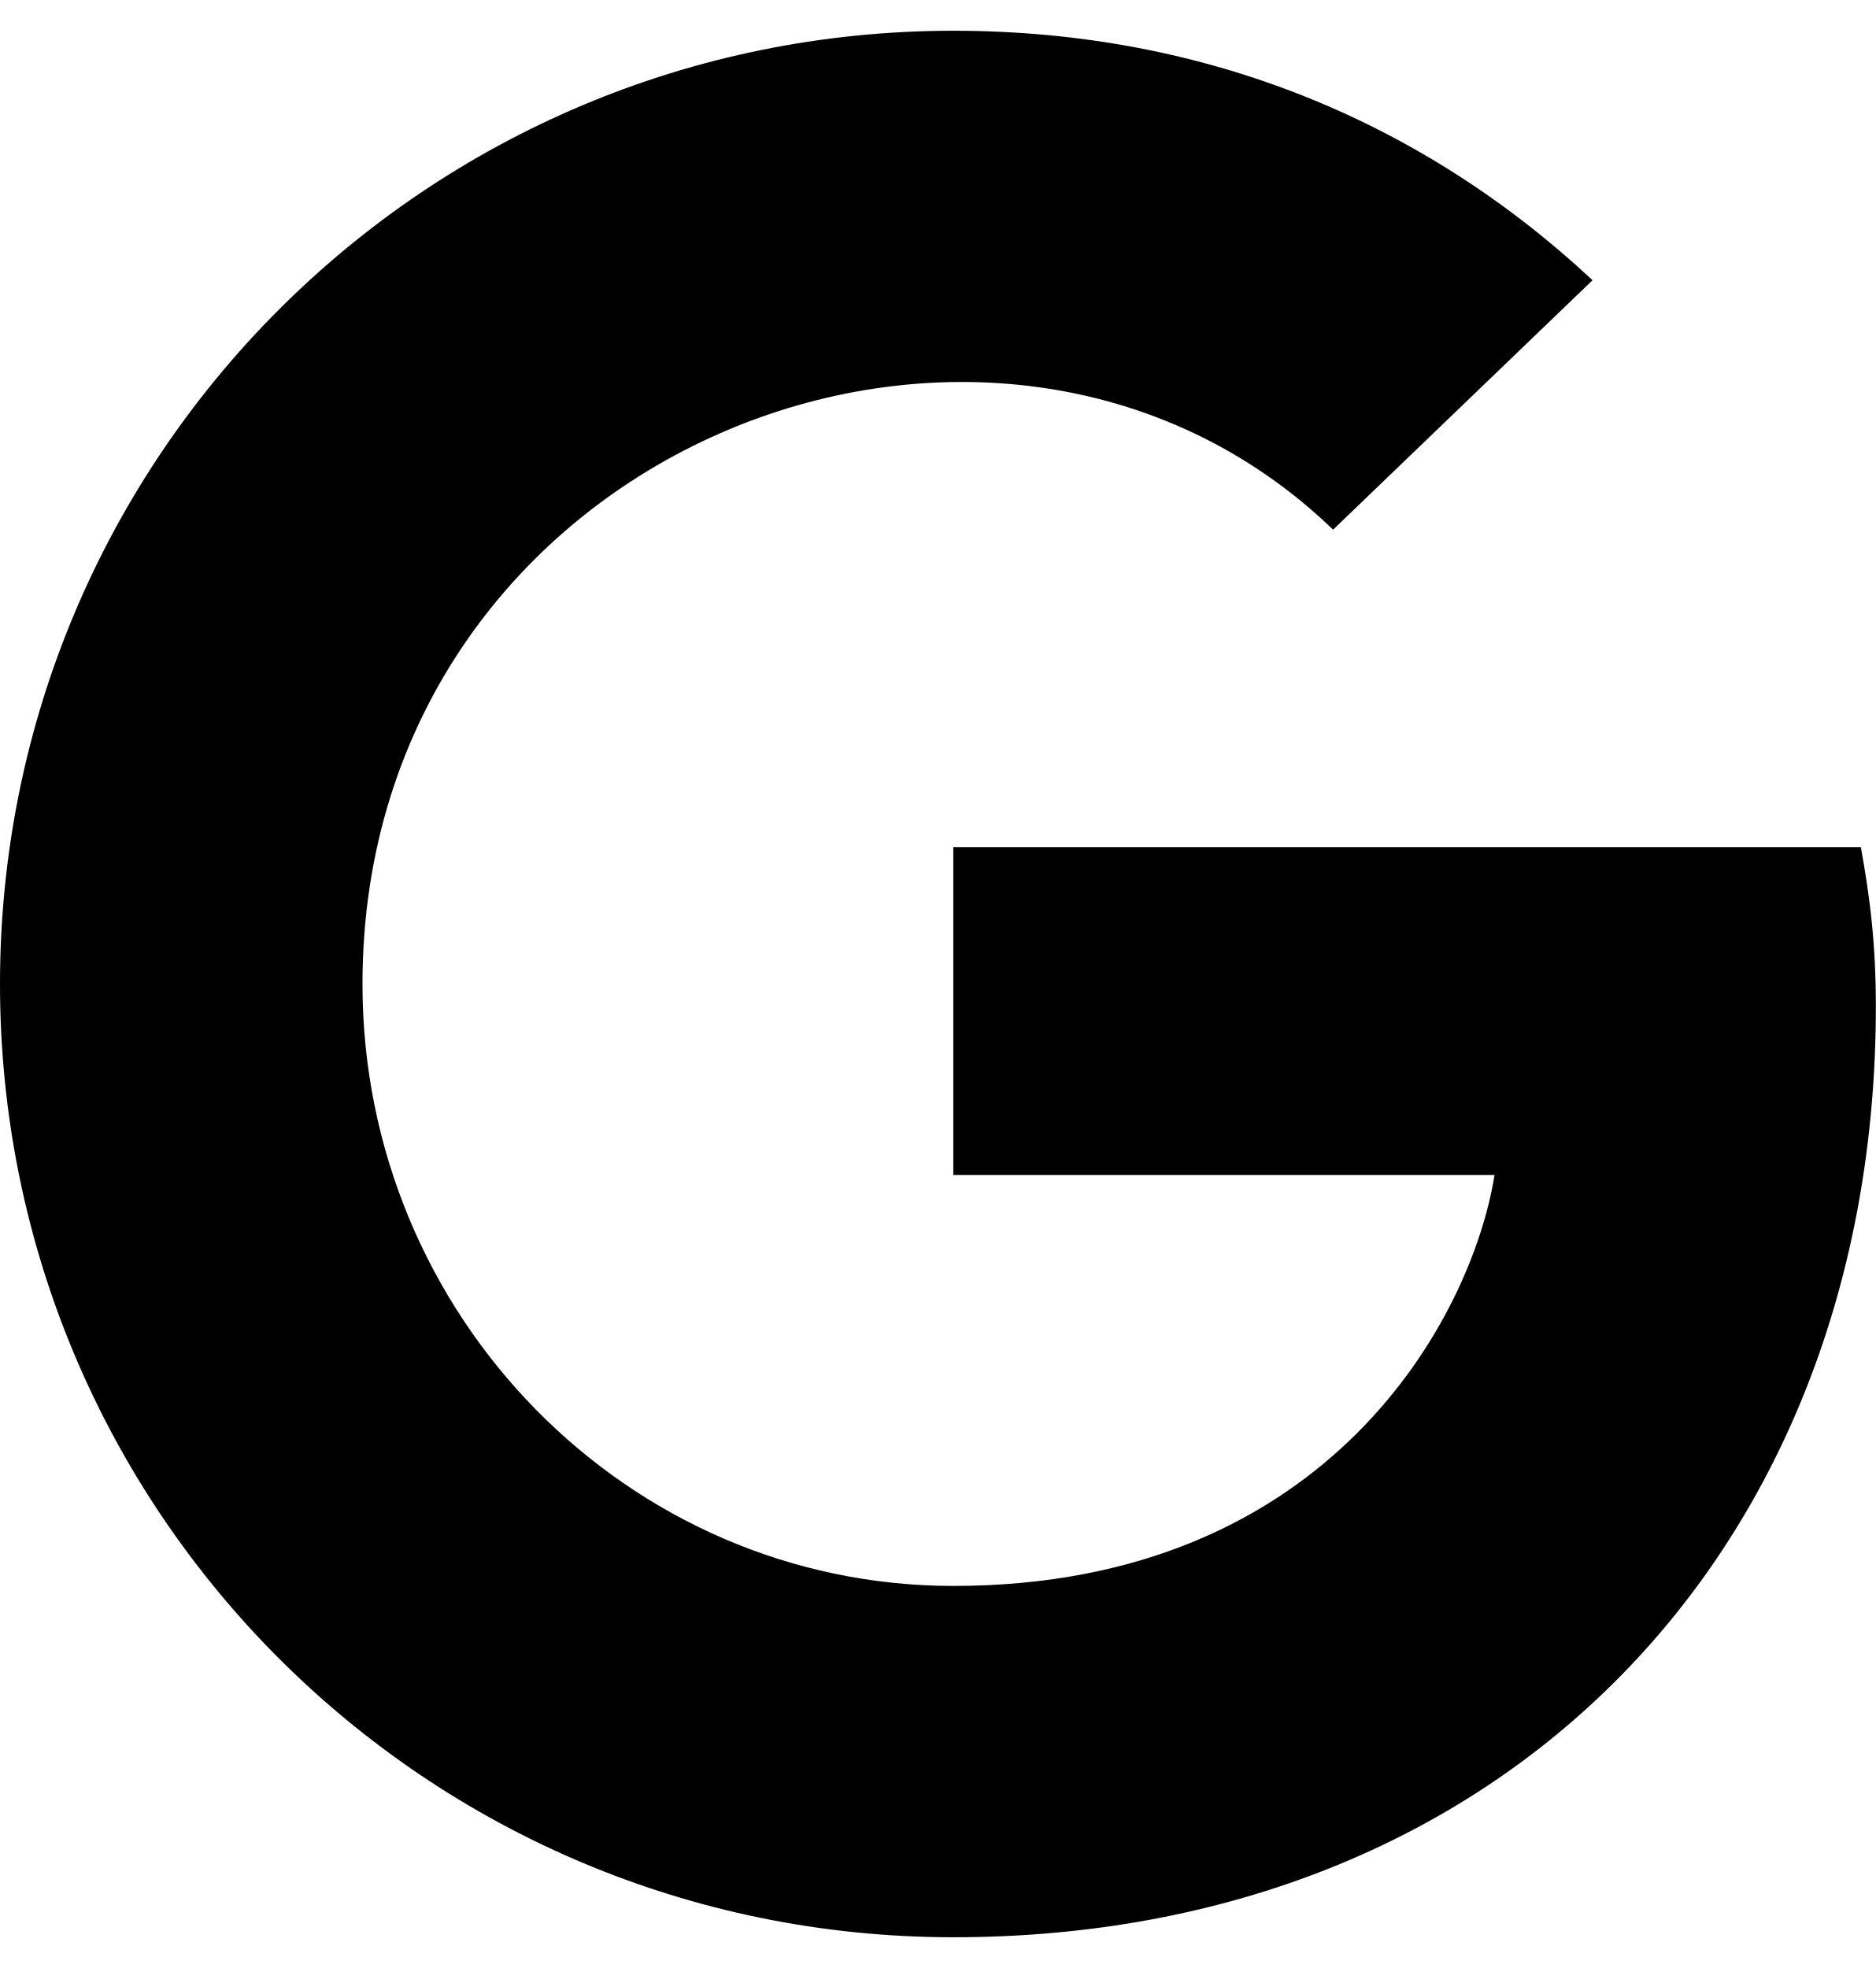
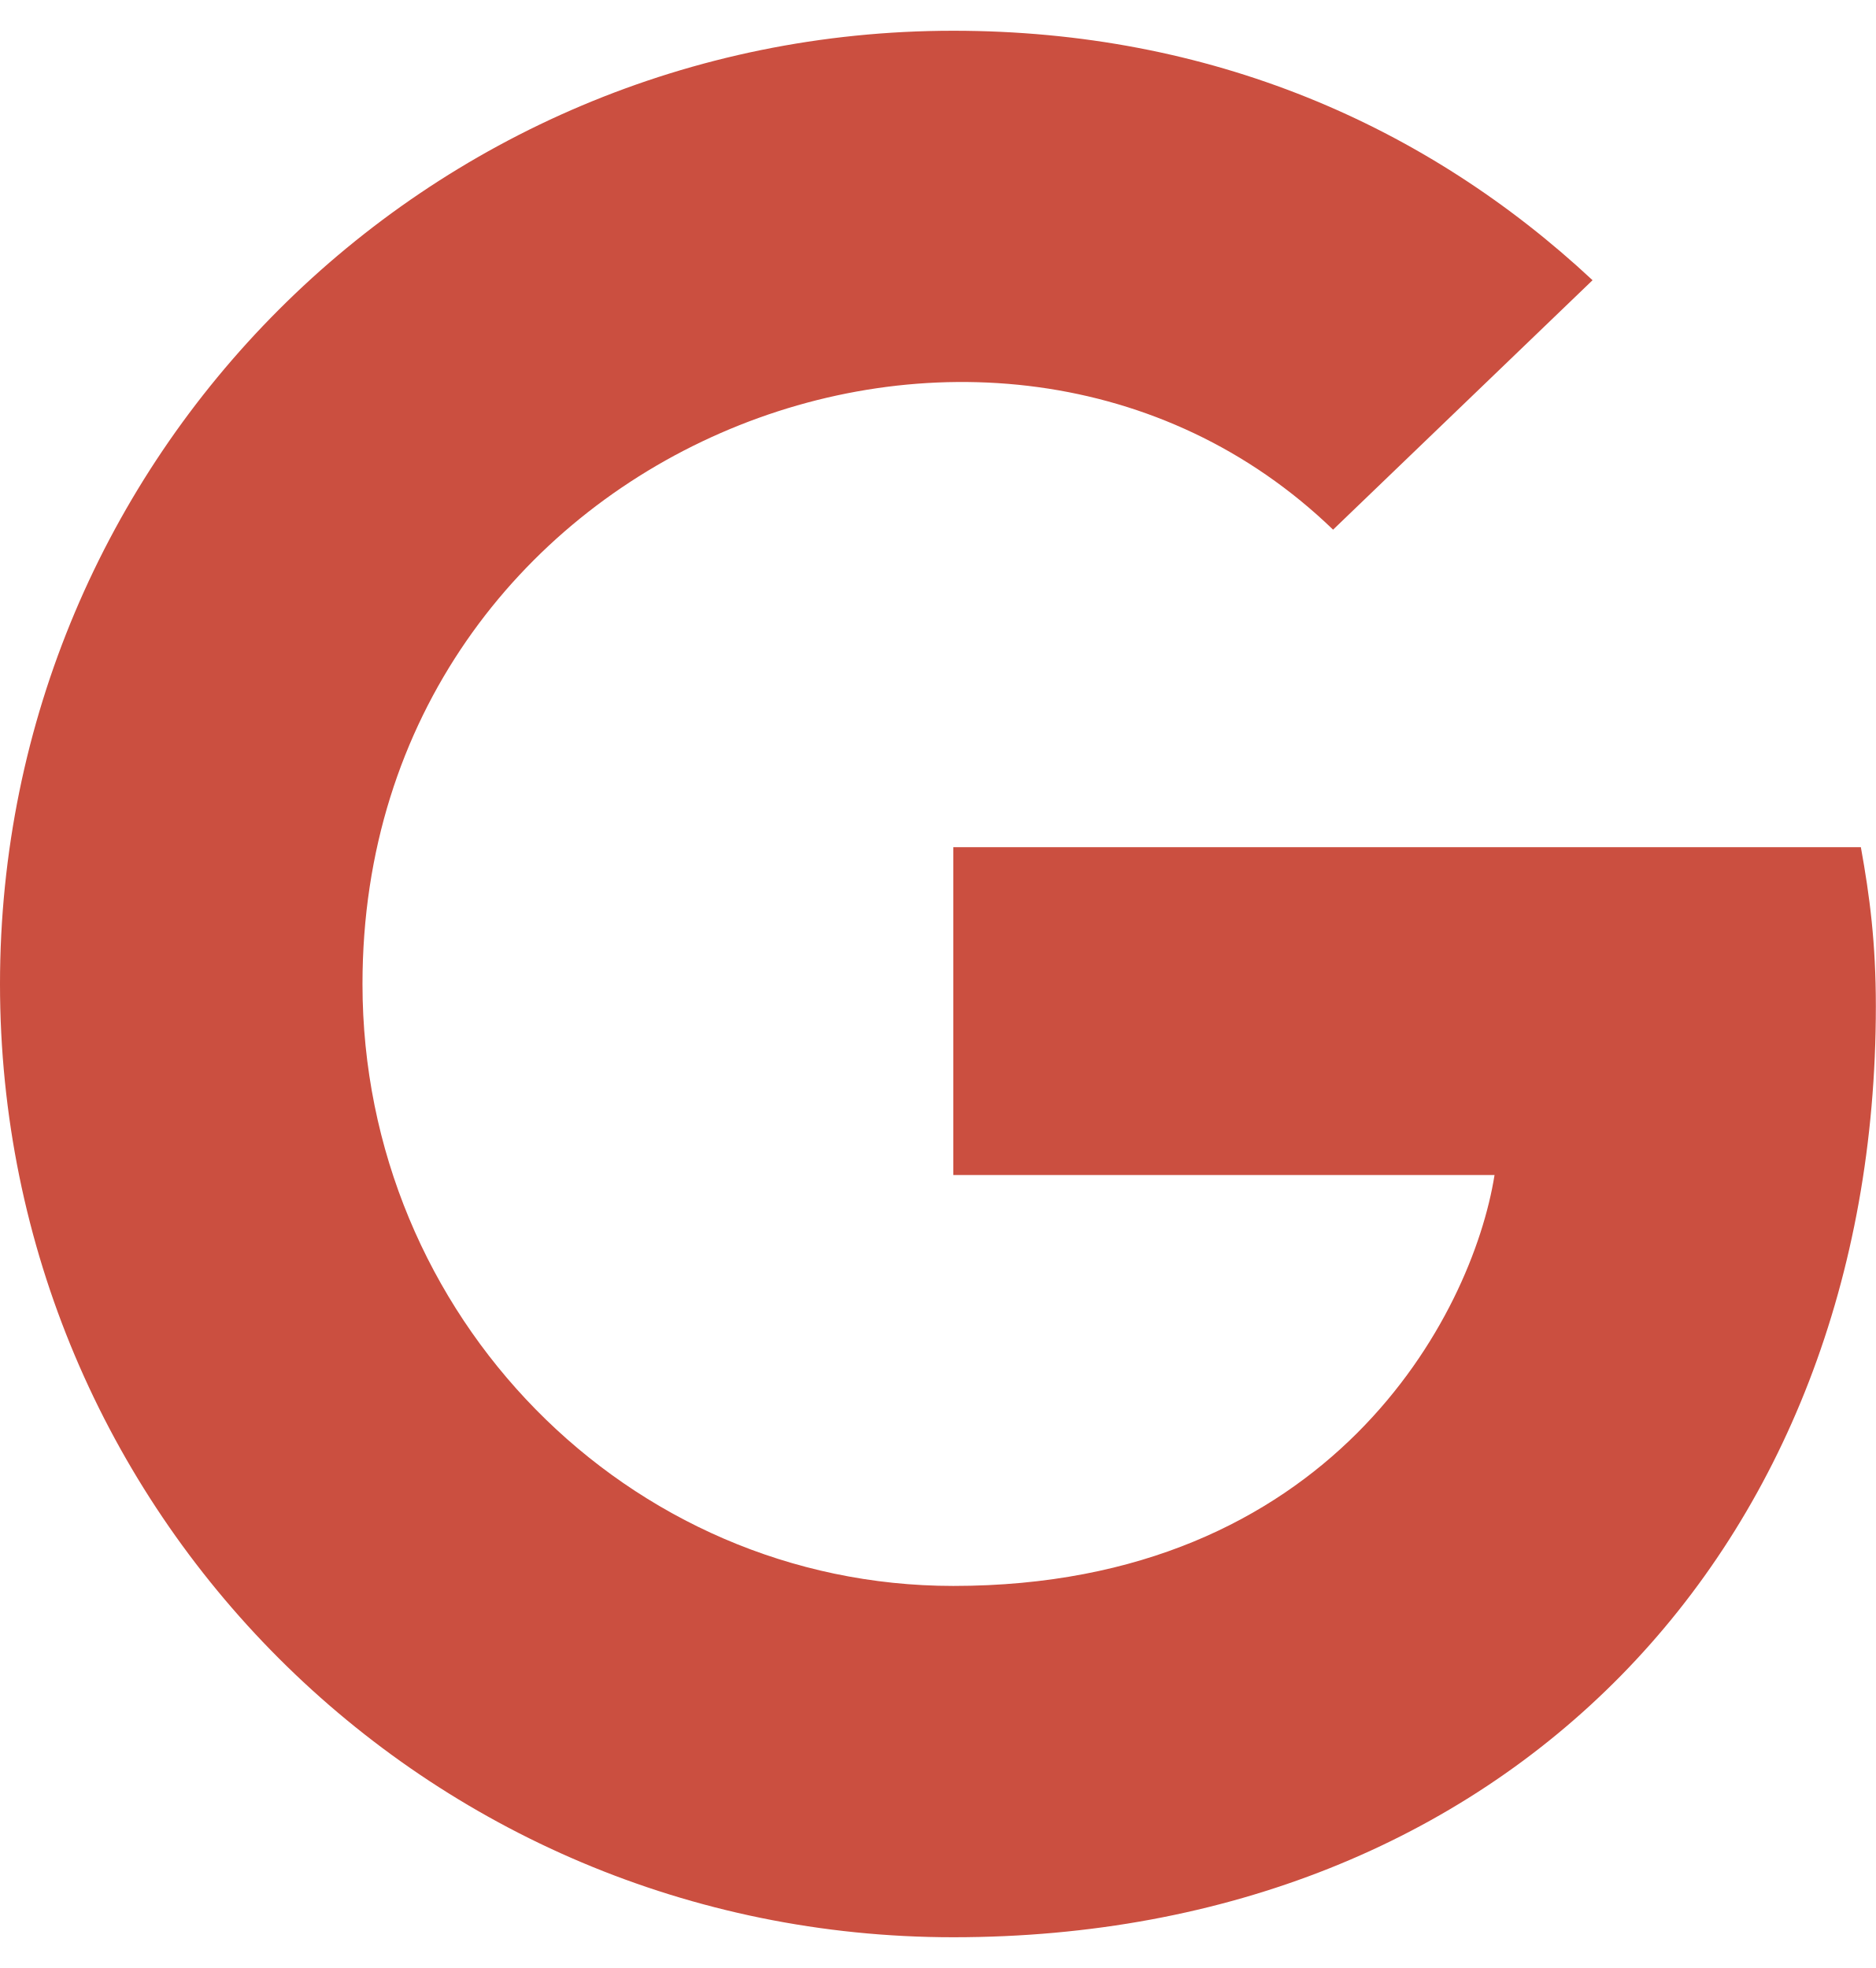
<svg xmlns="http://www.w3.org/2000/svg" viewBox="0 0 488 512">
-   <path d="M488 261.8C488 403.3 391.1 504 248 504 110.8 504 0 393.2 0 256S110.8 8 248 8c66.8 0 123 24.5 166.3 64.9l-67.5 64.9C258.5 52.6 94.3 116.6 94.3 256c0 86.5 69.1 156.6 153.7 156.6 98.2 0 135-70.4 140.8-106.9H248v-85.3h236.1c2.3 12.7 3.9 24.9 3.9 41.4z" />
+   <path d="M488 261.8C488 403.3 391.1 504 248 504 110.8 504 0 393.2 0 256S110.8 8 248 8c66.8 0 123 24.5 166.3 64.9l-67.5 64.9C258.5 52.6 94.3 116.6 94.3 256c0 86.5 69.1 156.6 153.7 156.6 98.2 0 135-70.4 140.8-106.9H248v-85.3h236.1c2.3 12.7 3.9 24.9 3.9 41.4z" fill="#cb4f40" />
</svg>
